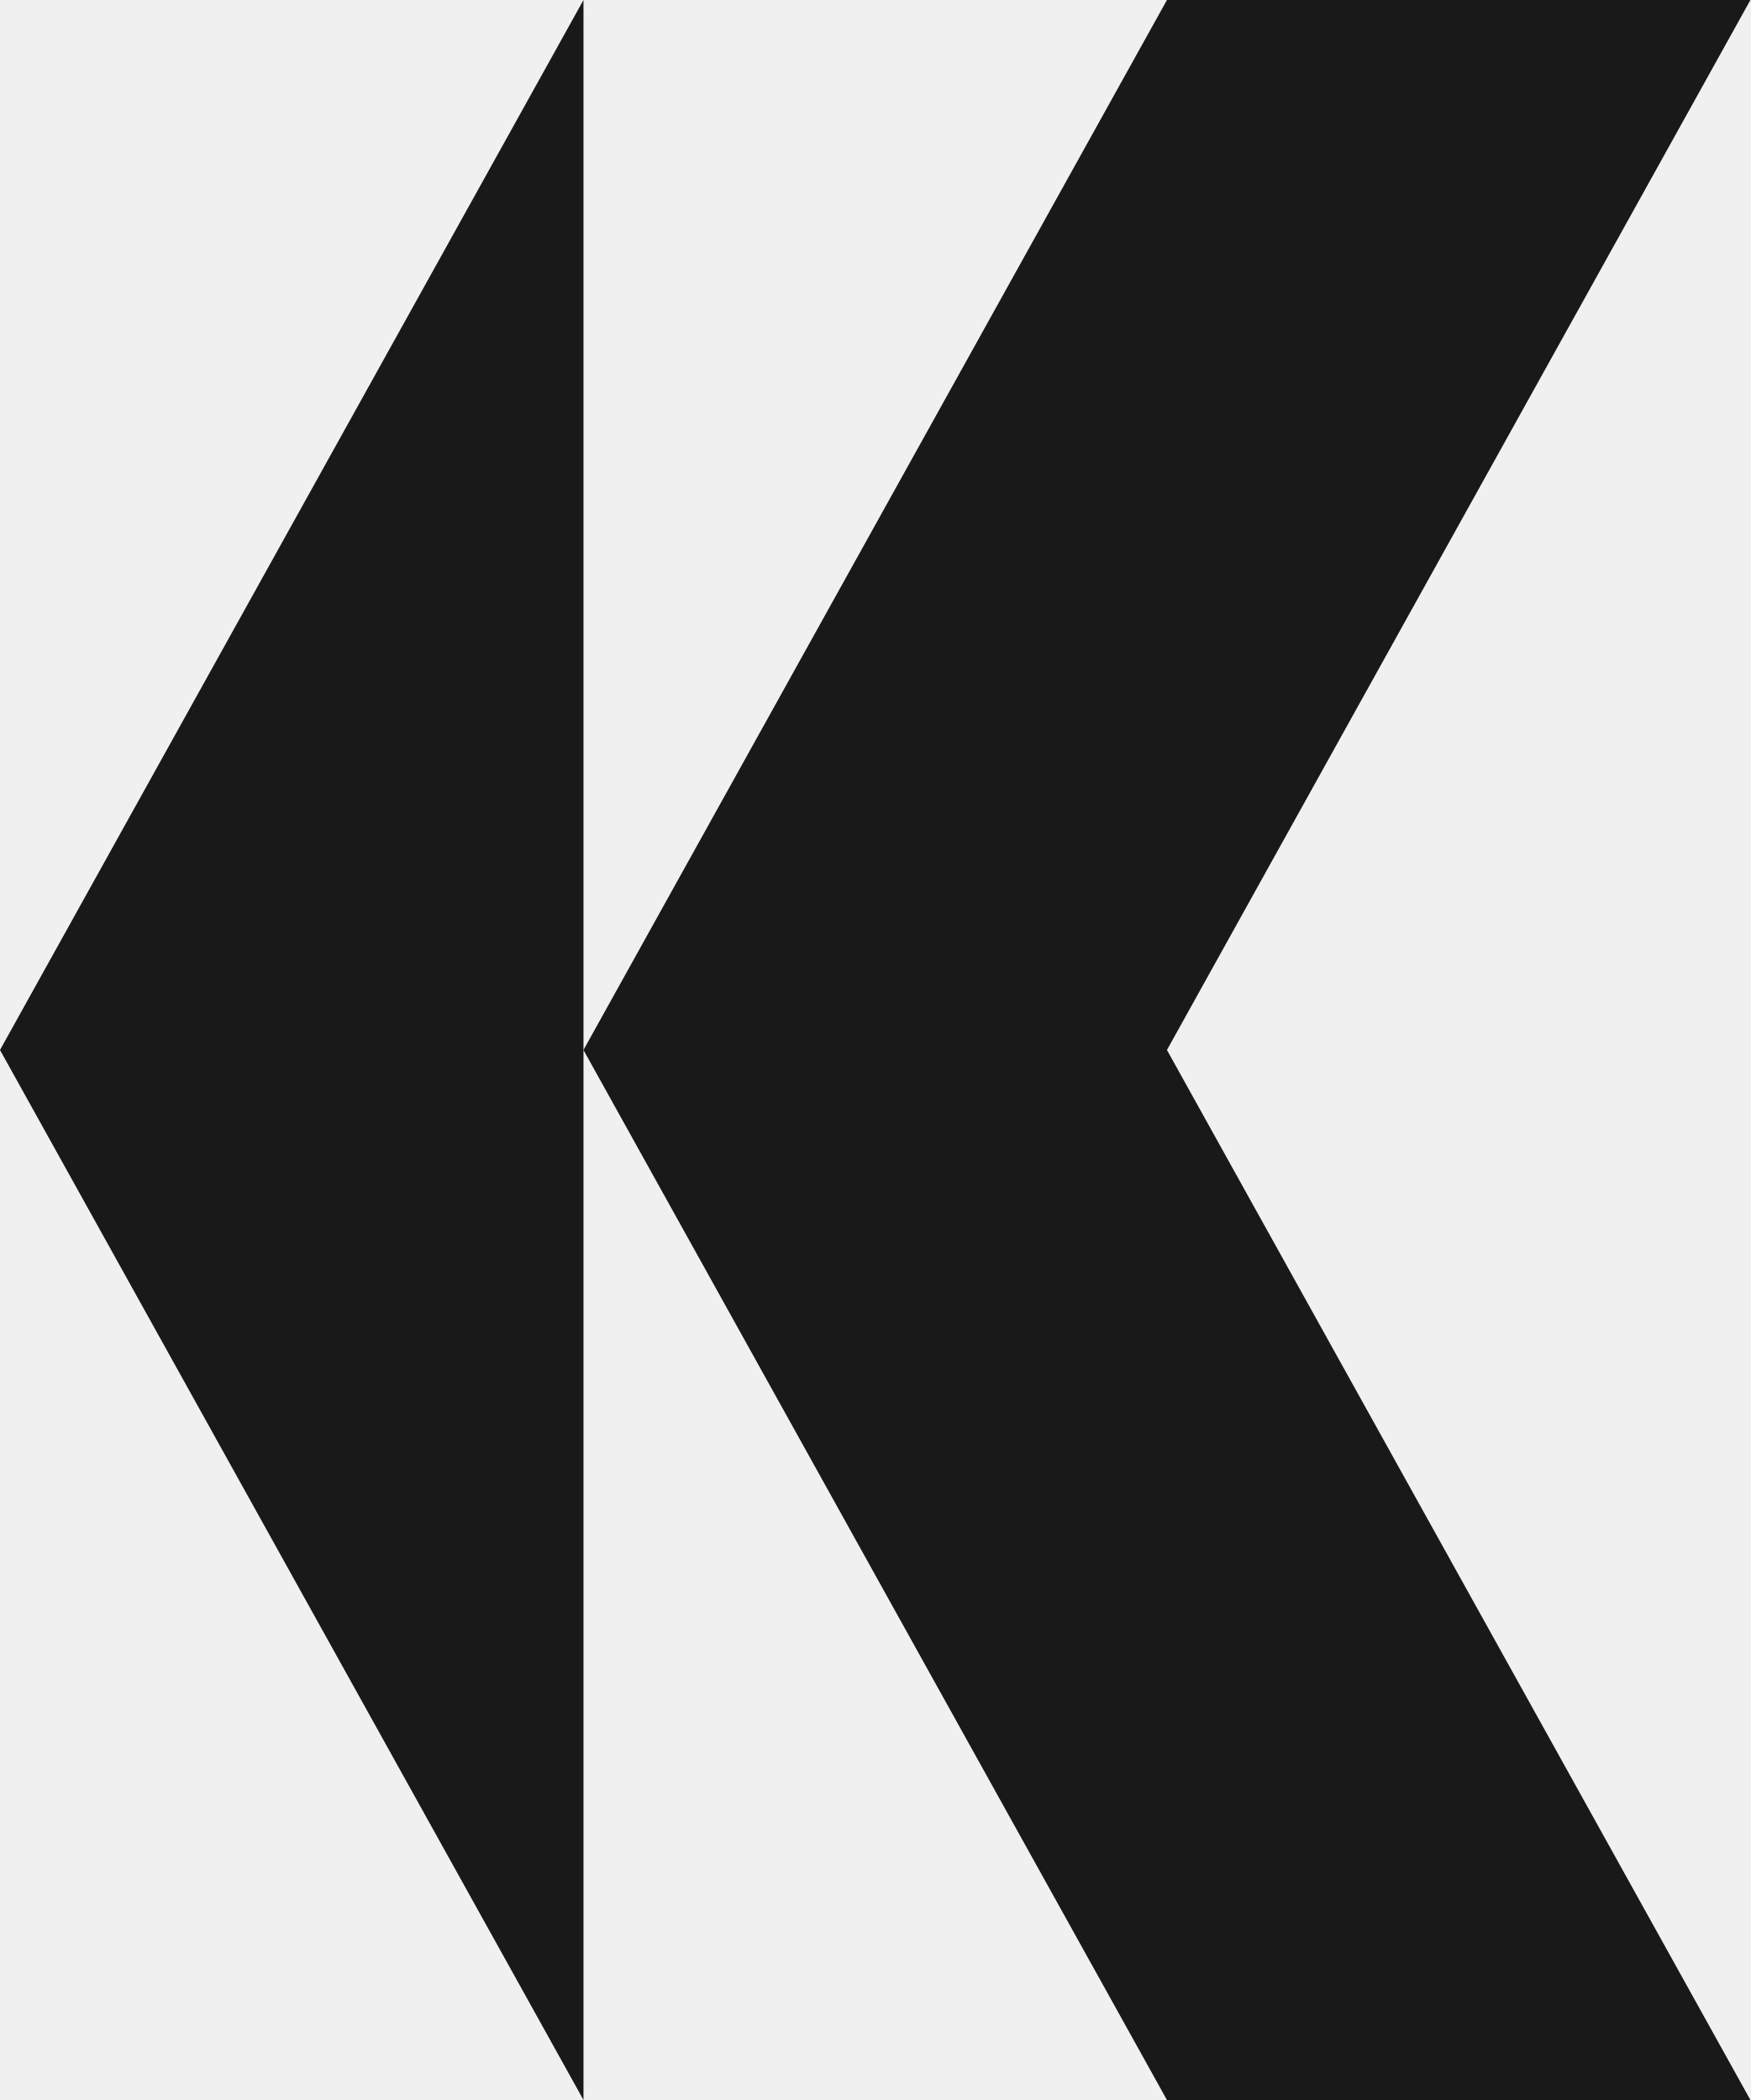
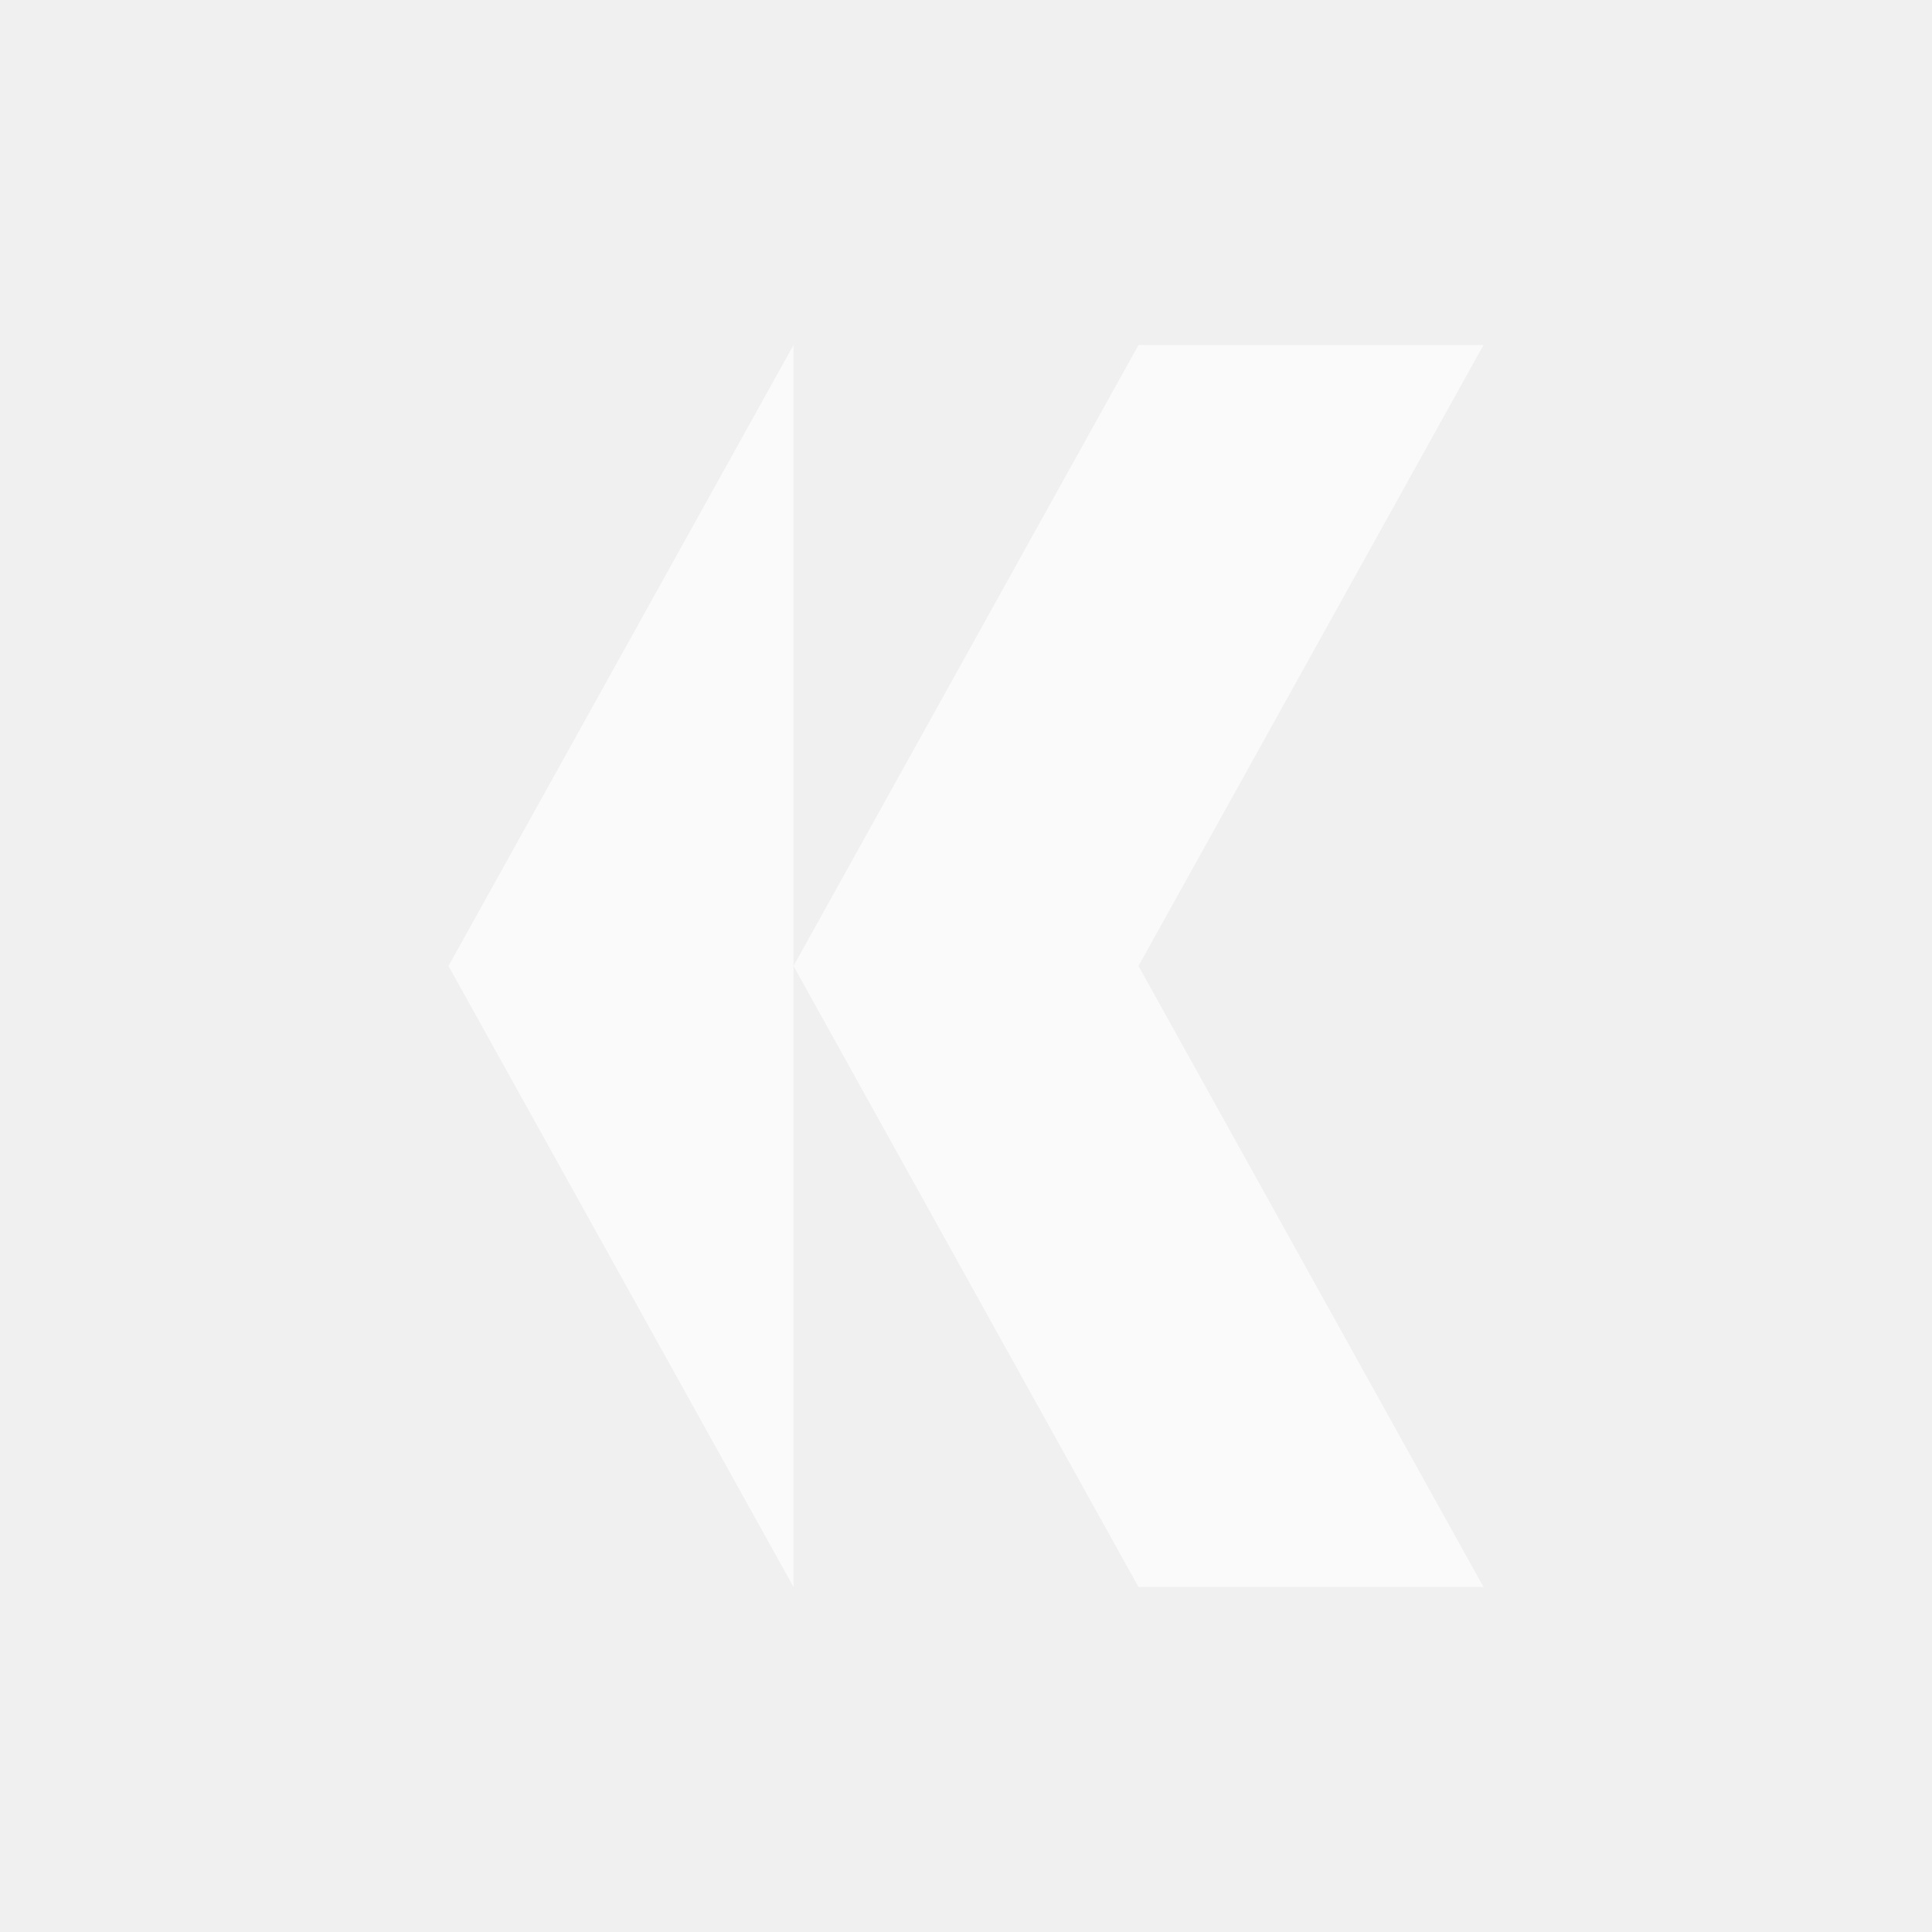
- <svg xmlns="http://www.w3.org/2000/svg" viewBox="0 0 80 96" fill="none">
-   <path d="M0 48L26.667 96V48V0L0 48Z" fill="#191919" />
-   <path d="M79.999 0H53.333L26.666 48L53.333 96H79.999L53.333 48L79.999 0Z" fill="#191919" />
+ <svg xmlns="http://www.w3.org/2000/svg" width="36" height="36" viewBox="0 0 36 36" fill="none">
+   <g clip-path="url(#clip0_2001_3399)">
+     <path d="M8.357 18L14.786 29.571V18V6.429L8.357 18Z" fill="#FAFAFA" />
+     <path d="M27.643 6.429H21.214L14.786 18L21.214 29.571H27.643L21.214 18L27.643 6.429Z" fill="#FAFAFA" />
+   </g>
+   <defs>
+     <clipPath id="clip0_2001_3399">
+       <rect width="36" height="36" fill="white" />
+     </clipPath>
+   </defs>
</svg>
